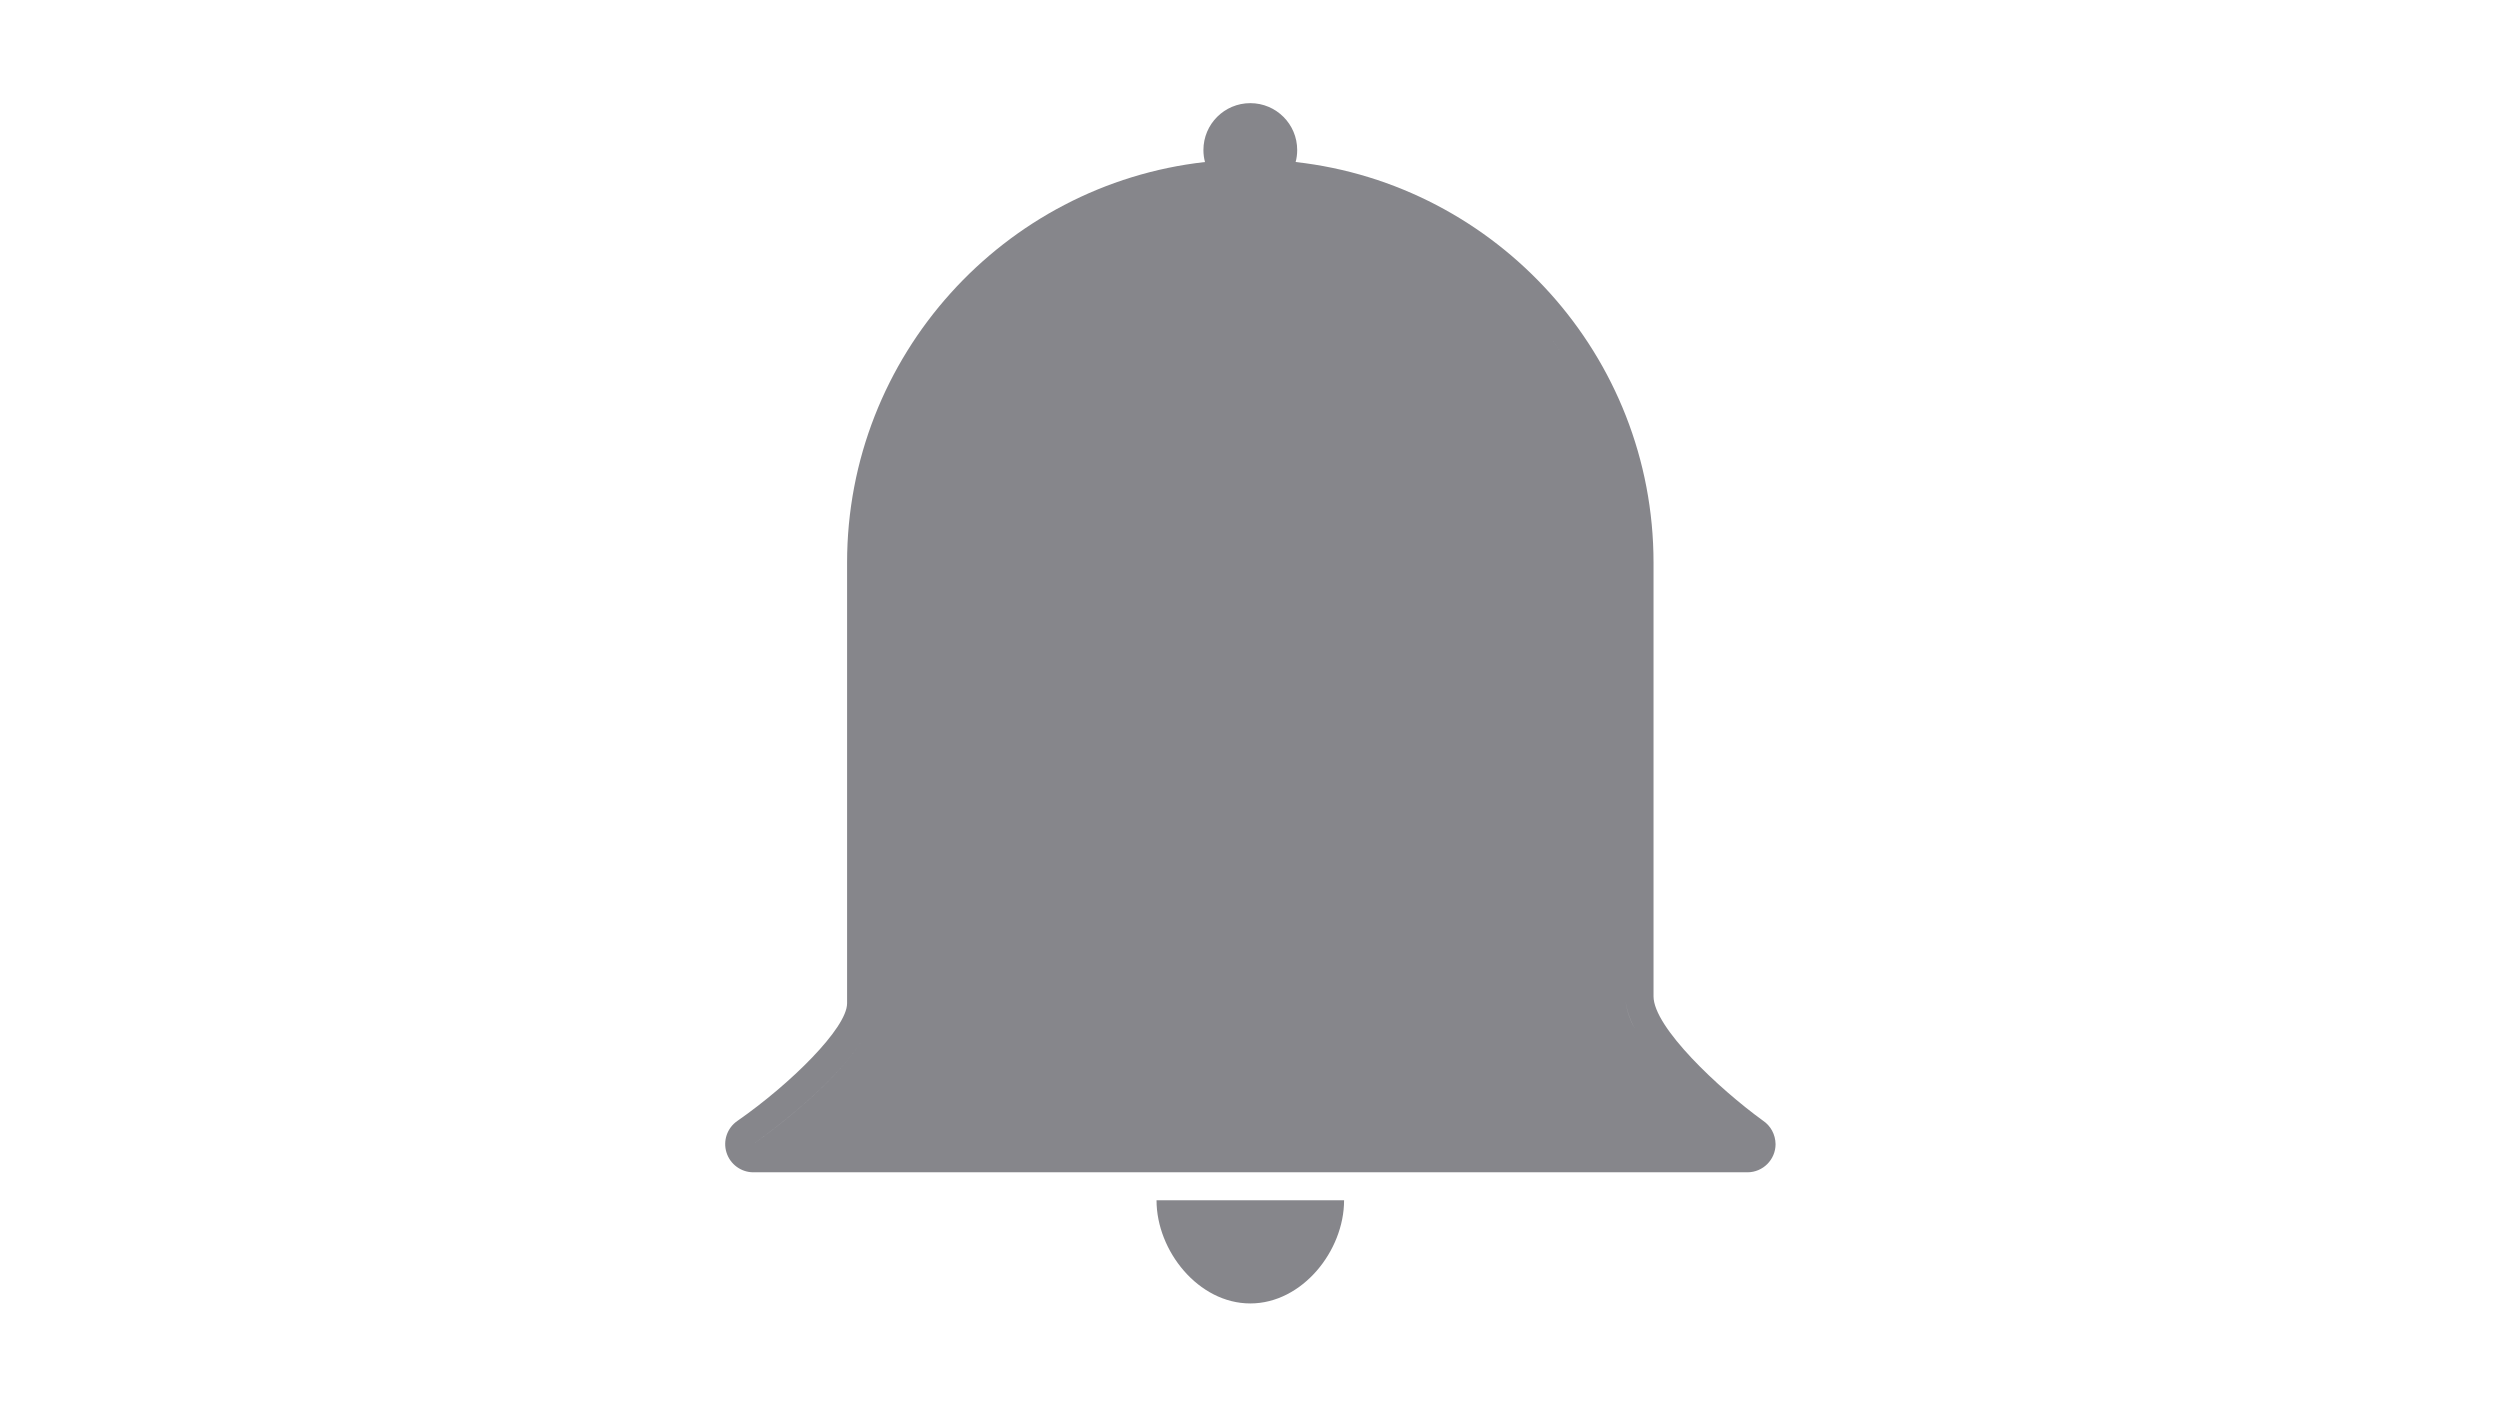
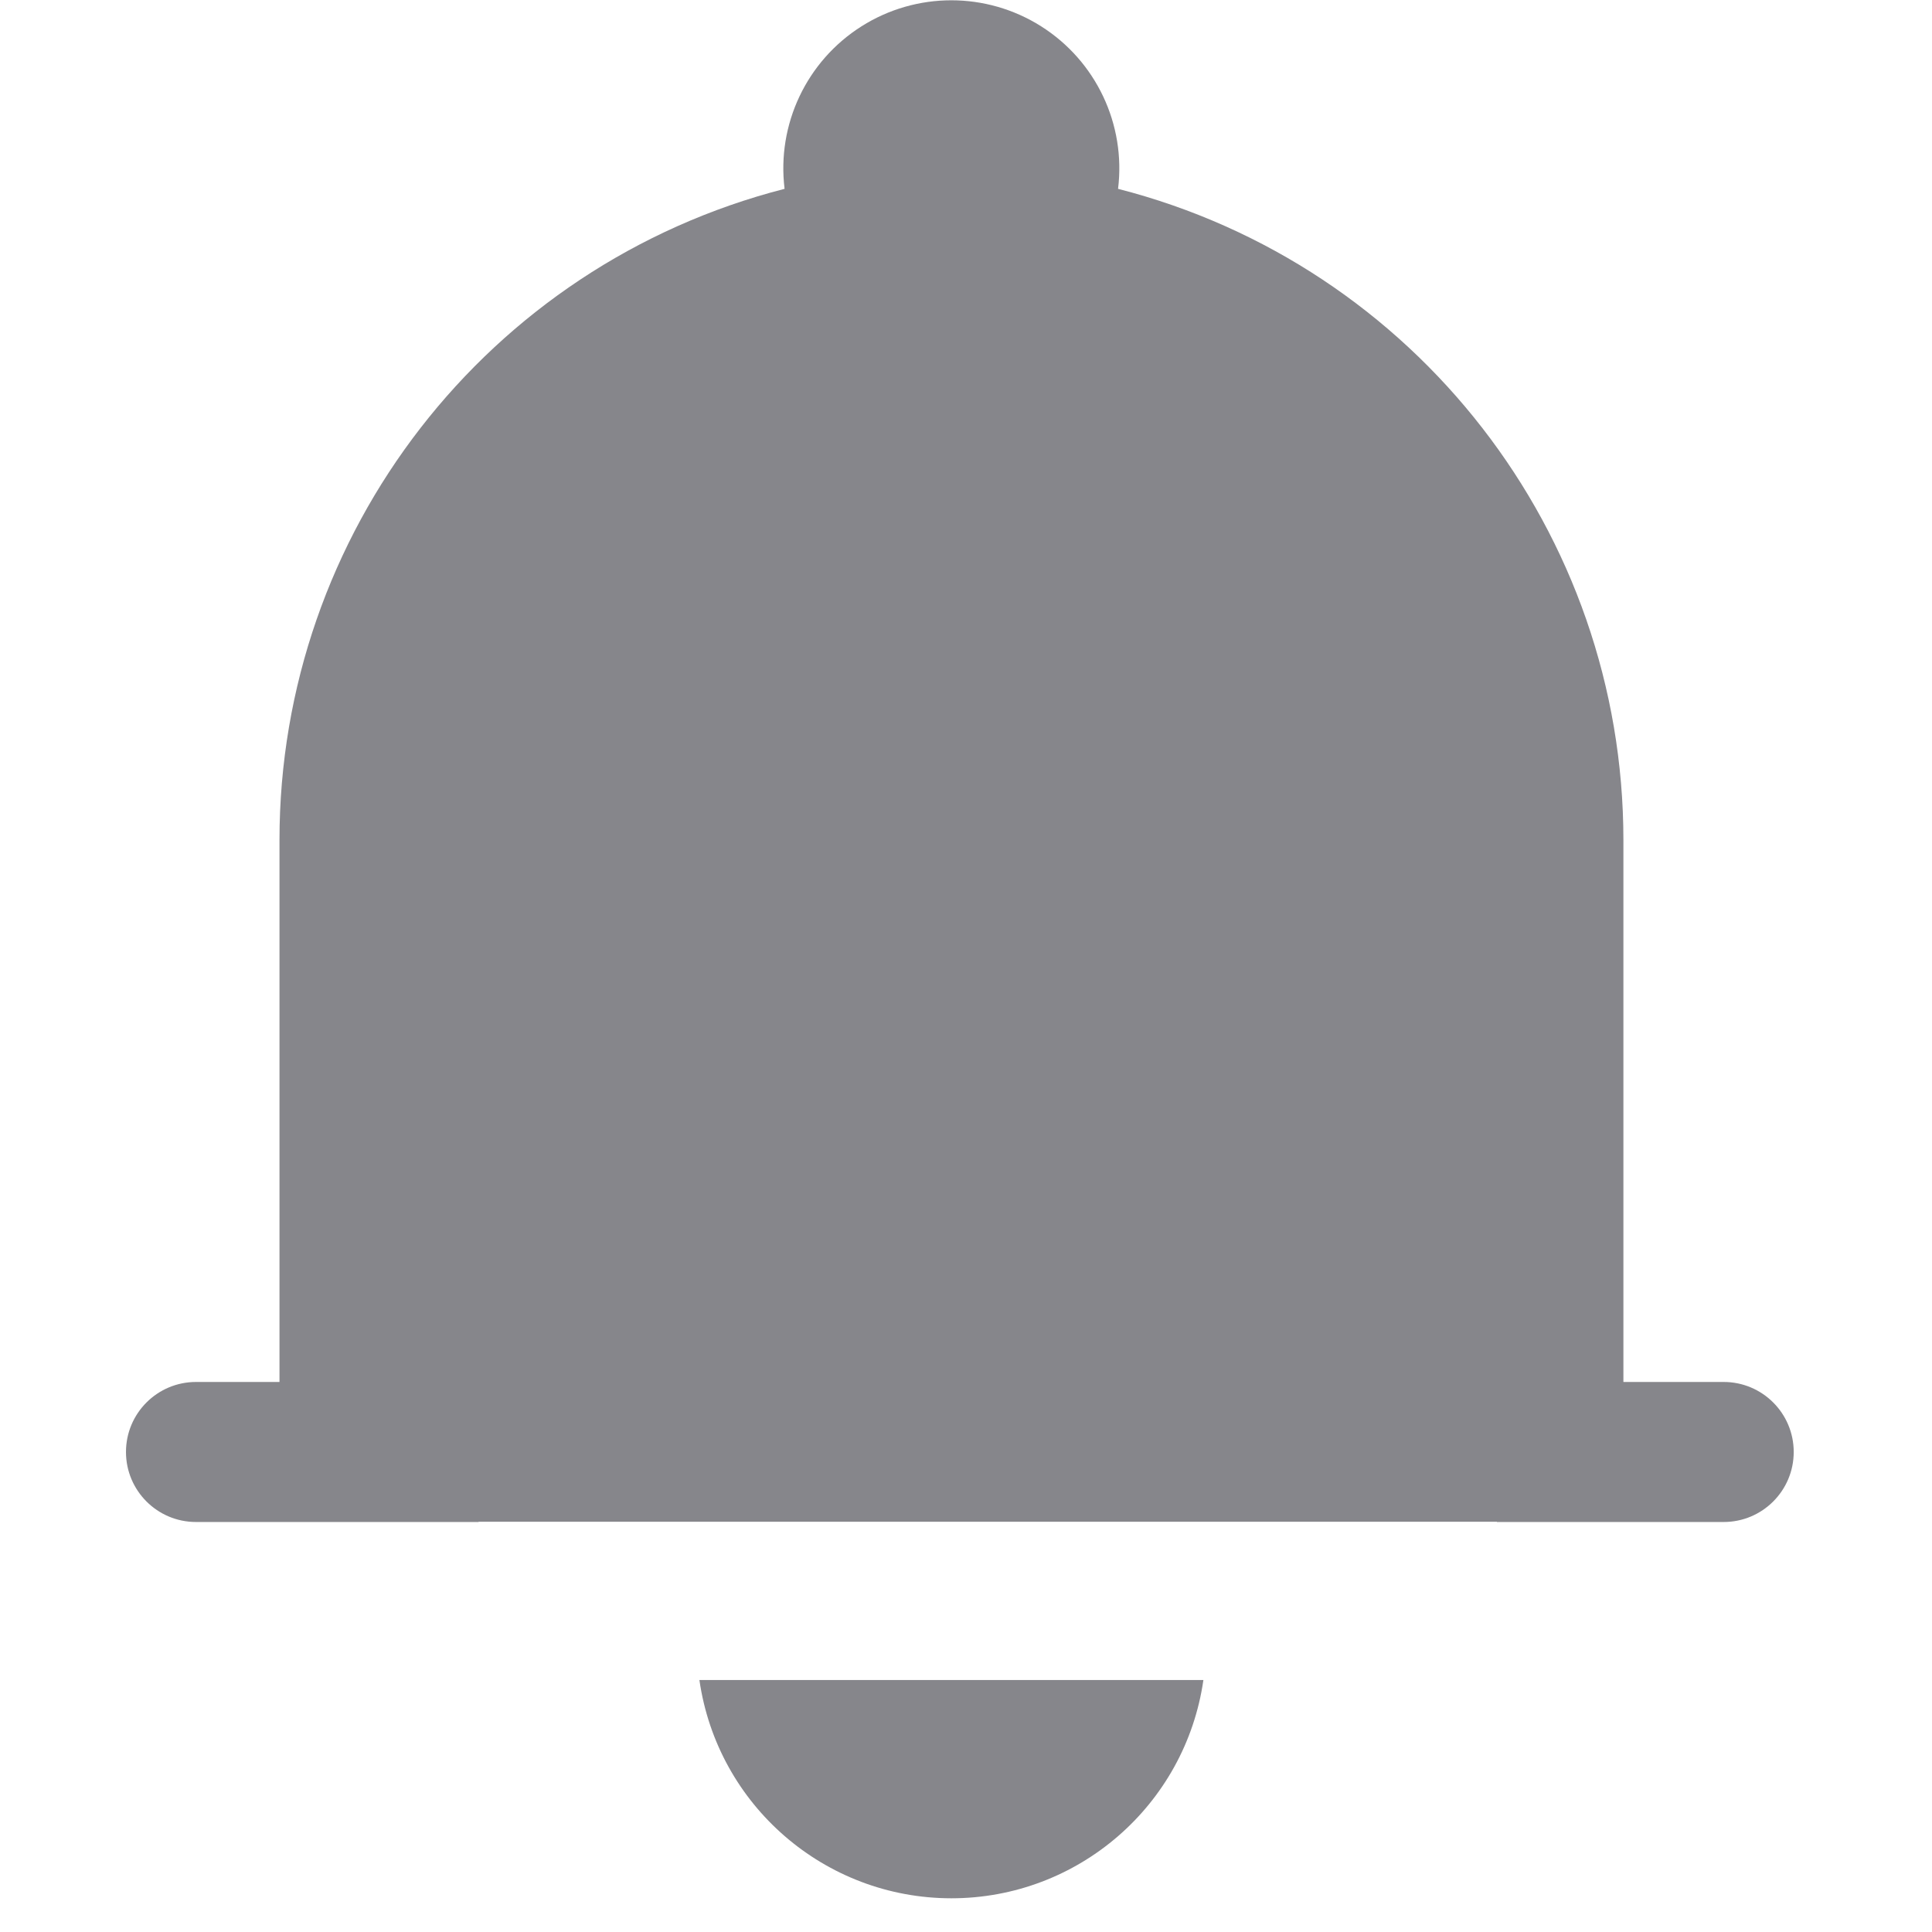
- <svg xmlns="http://www.w3.org/2000/svg" t="1793620497465" class="icon" viewBox="0 0 1820 1024" version="1.1" p-id="4394" width="455" height="256">
-   <path d="M1283.508 815.881c-32.332-23.419-79.739-68.077-79.739-90.548V409.6c0-150.661-114.157-275.247-260.551-291.65 0.759-2.75 1.138-5.689 1.138-8.723 0-18.868-15.265-34.133-34.133-34.133s-34.133 15.265-34.133 34.133c0 3.034 0.379 5.879 1.138 8.723C730.833 134.353 616.676 258.939 616.676 409.6v320.853c0 18.015-41.339 58.785-79.929 85.618-7.396 5.12-10.524 14.412-7.87 22.945 2.655 8.533 10.619 14.412 19.532 14.412H1272.13c11.283 0 20.48-9.197 20.48-20.48-0.095-7.111-3.603-13.369-9.102-17.067z m-121.647-512.569c2.56 6.163 4.93 12.326 7.111 18.679 9.292 27.496 14.317 56.984 14.317 87.609v315.733c0 7.49 2.655 15.55 6.921 23.799-4.361-8.249-6.921-16.308-6.921-23.799V409.6c0-30.625-5.025-60.113-14.317-87.609-2.181-6.353-4.551-12.516-7.111-18.679s-5.404-12.136-8.439-18.015c3.034 5.879 5.784 11.852 8.439 18.015z m30.53 449.801c-0.664-1.233-1.327-2.37-1.991-3.603 0.664 1.233 1.327 2.465 1.991 3.603z m-42.098-473.695z m-21.239-33.185c2.655 3.508 5.12 7.111 7.585 10.714-2.465-3.698-5.025-7.206-7.585-10.714s-5.31-6.921-8.059-10.335c2.75 3.413 5.404 6.827 8.059 10.335z m-12.326-15.36zM633.363 746.572c0.569-1.422 1.138-2.75 1.612-4.172-0.474 1.422-1.043 2.75-1.612 4.172-16.687 38.495-82.489 84.575-84.859 86.187 2.276-1.612 68.172-47.692 84.859-86.187zM910.222 948.907c37.736 0 68.267-38.21 68.267-75.093H841.956c0 36.883 30.53 75.093 68.267 75.093z" p-id="4395" fill="#86868b" data-spm-anchor-id="a313x.search_index.0.i3.c3033a81DAmfrl" class="selected" />
+ <svg xmlns="http://www.w3.org/2000/svg" t="1793622549463" class="icon" viewBox="0 0 1024 1024" version="1.1" p-id="5655" width="256" height="256">
+   <path d="M793.389 806.69h120.208a37.087 37.087 0 0 0 0-74.218h-53.159V445.217a356.307 356.307 0 0 0-267.843-345.132 89.043 89.043 0 1 0-176.75 0 356.307 356.307 0 0 0-267.71 345.132v287.255H103.88a37.087 37.087 0 1 0 0 74.217h149.771v-0.133H793.39v0.133z m-422.69 83.745a134.945 134.945 0 0 0 267.13 0H370.7z" p-id="5656" data-spm-anchor-id="a313x.search_index.0.i6.c3033a81DAmfrl" class="selected" fill="#86868b" />
</svg>
